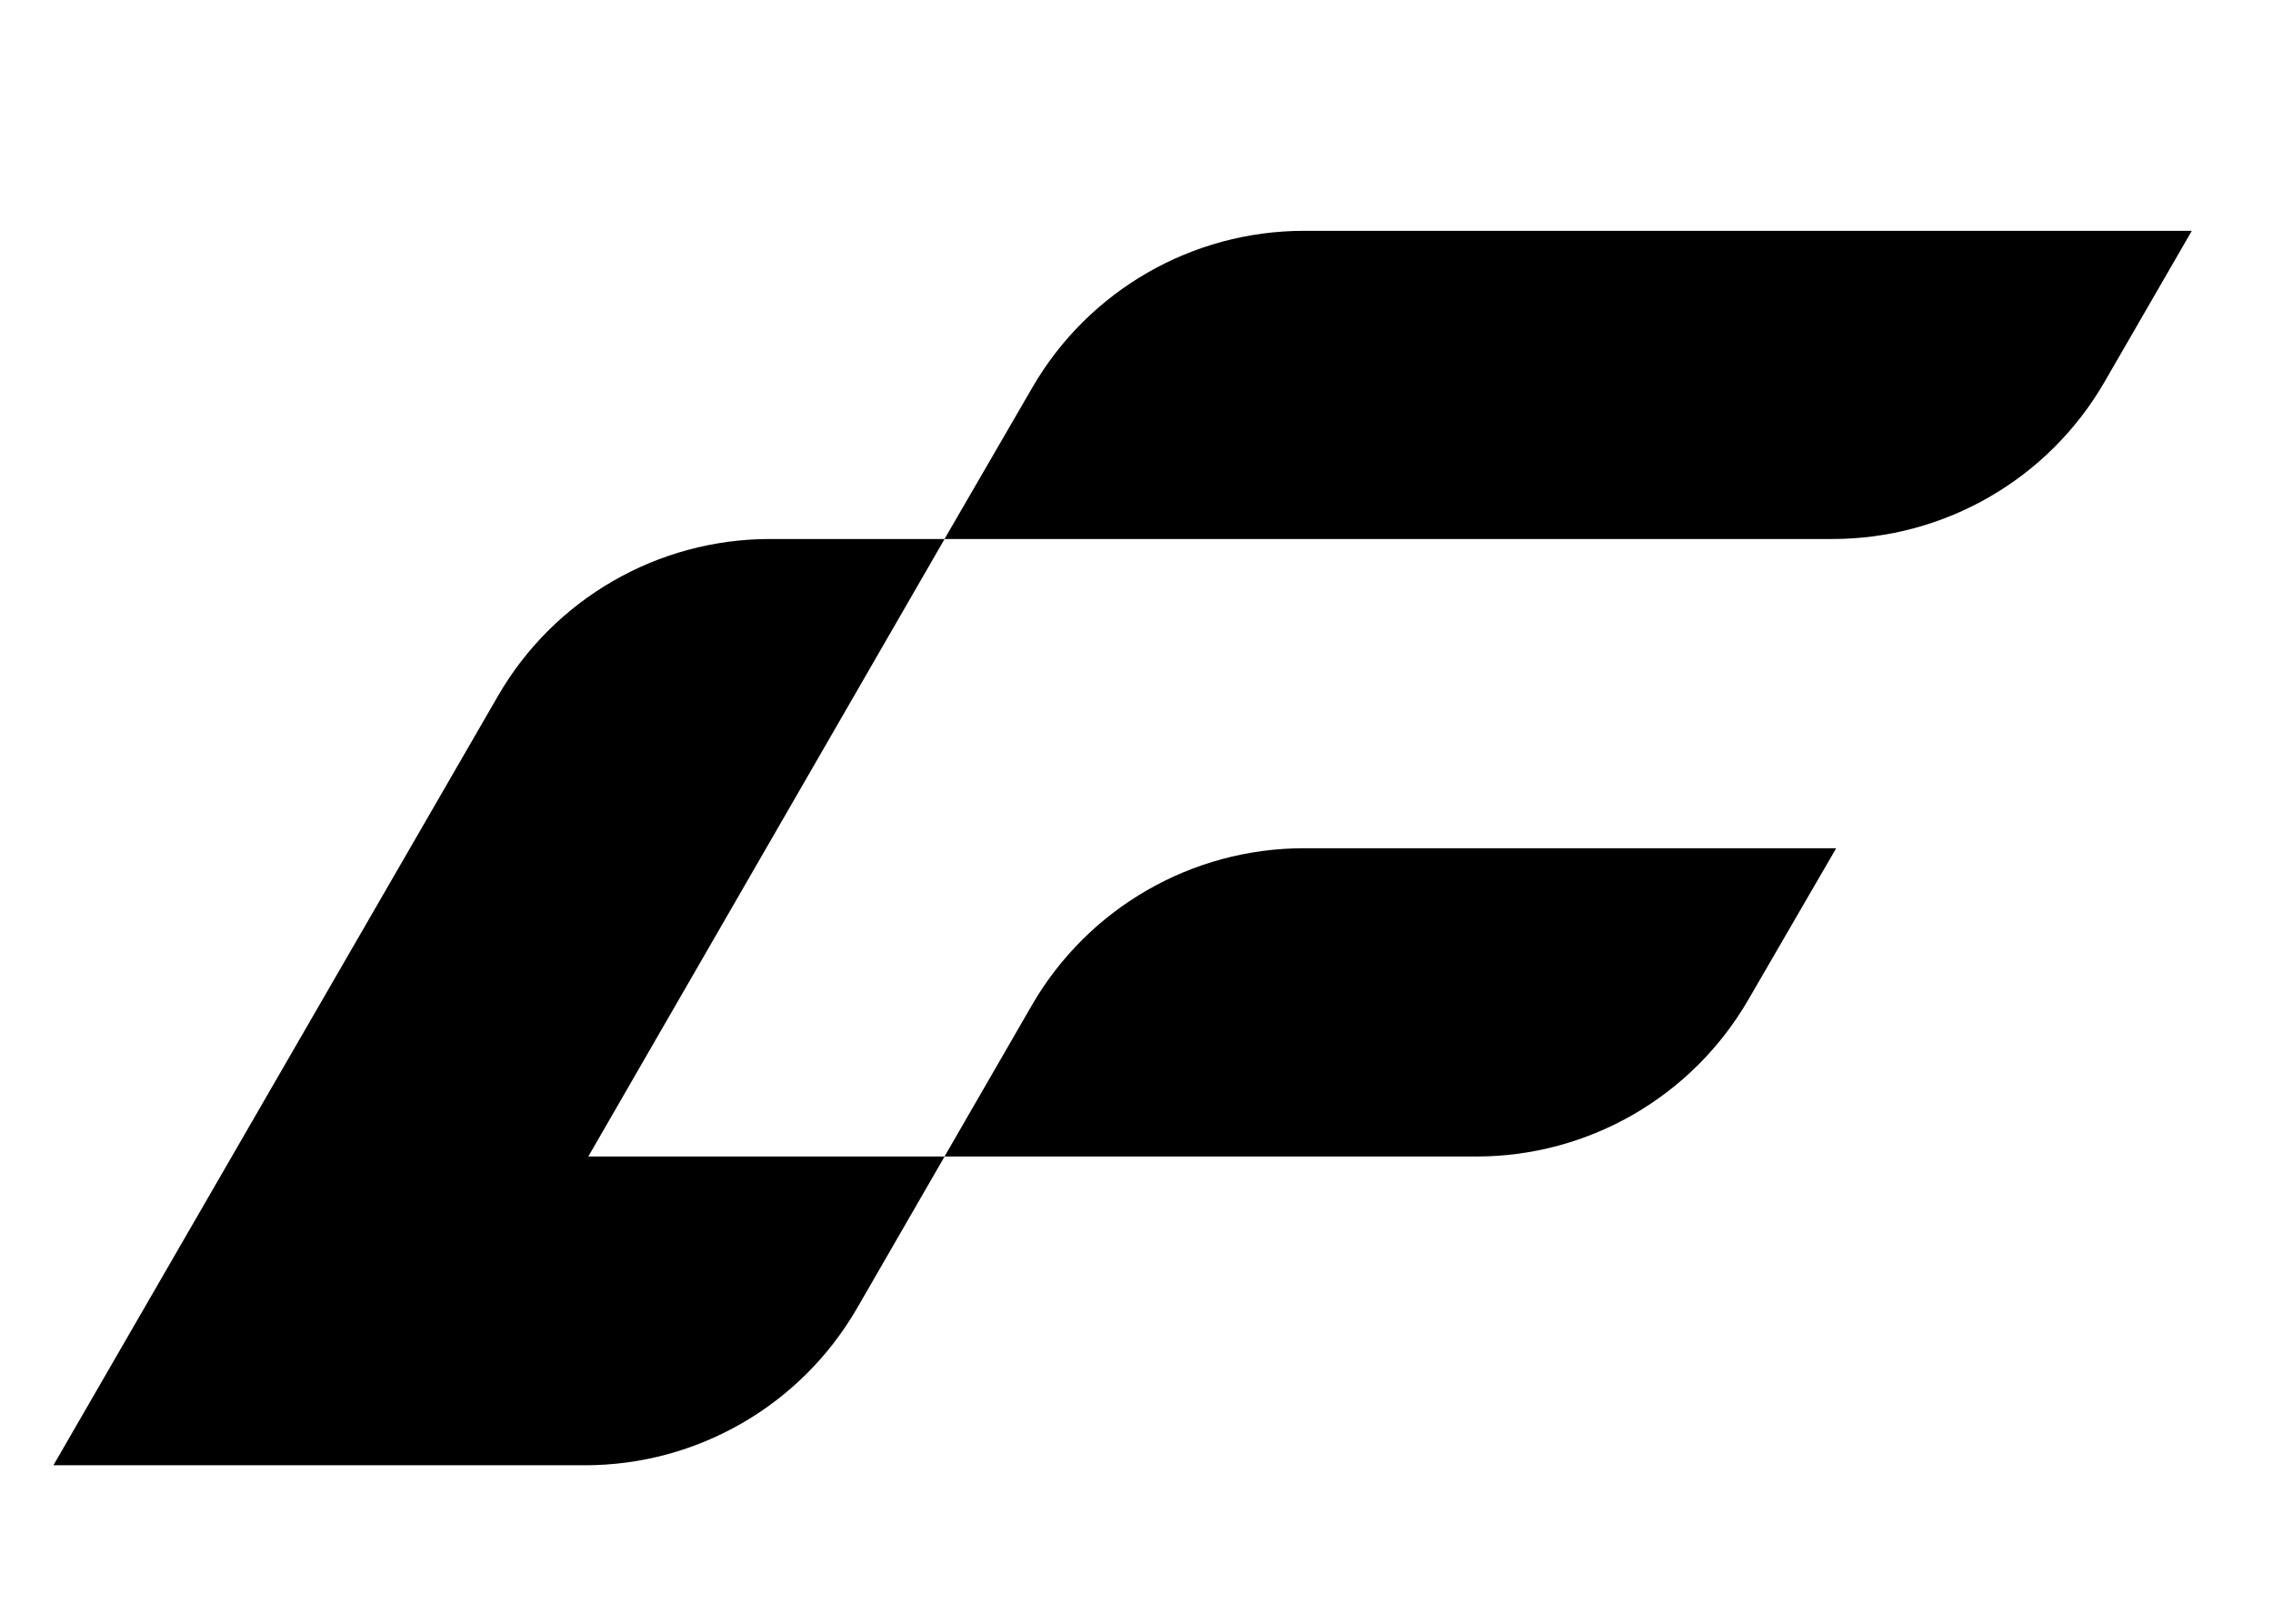
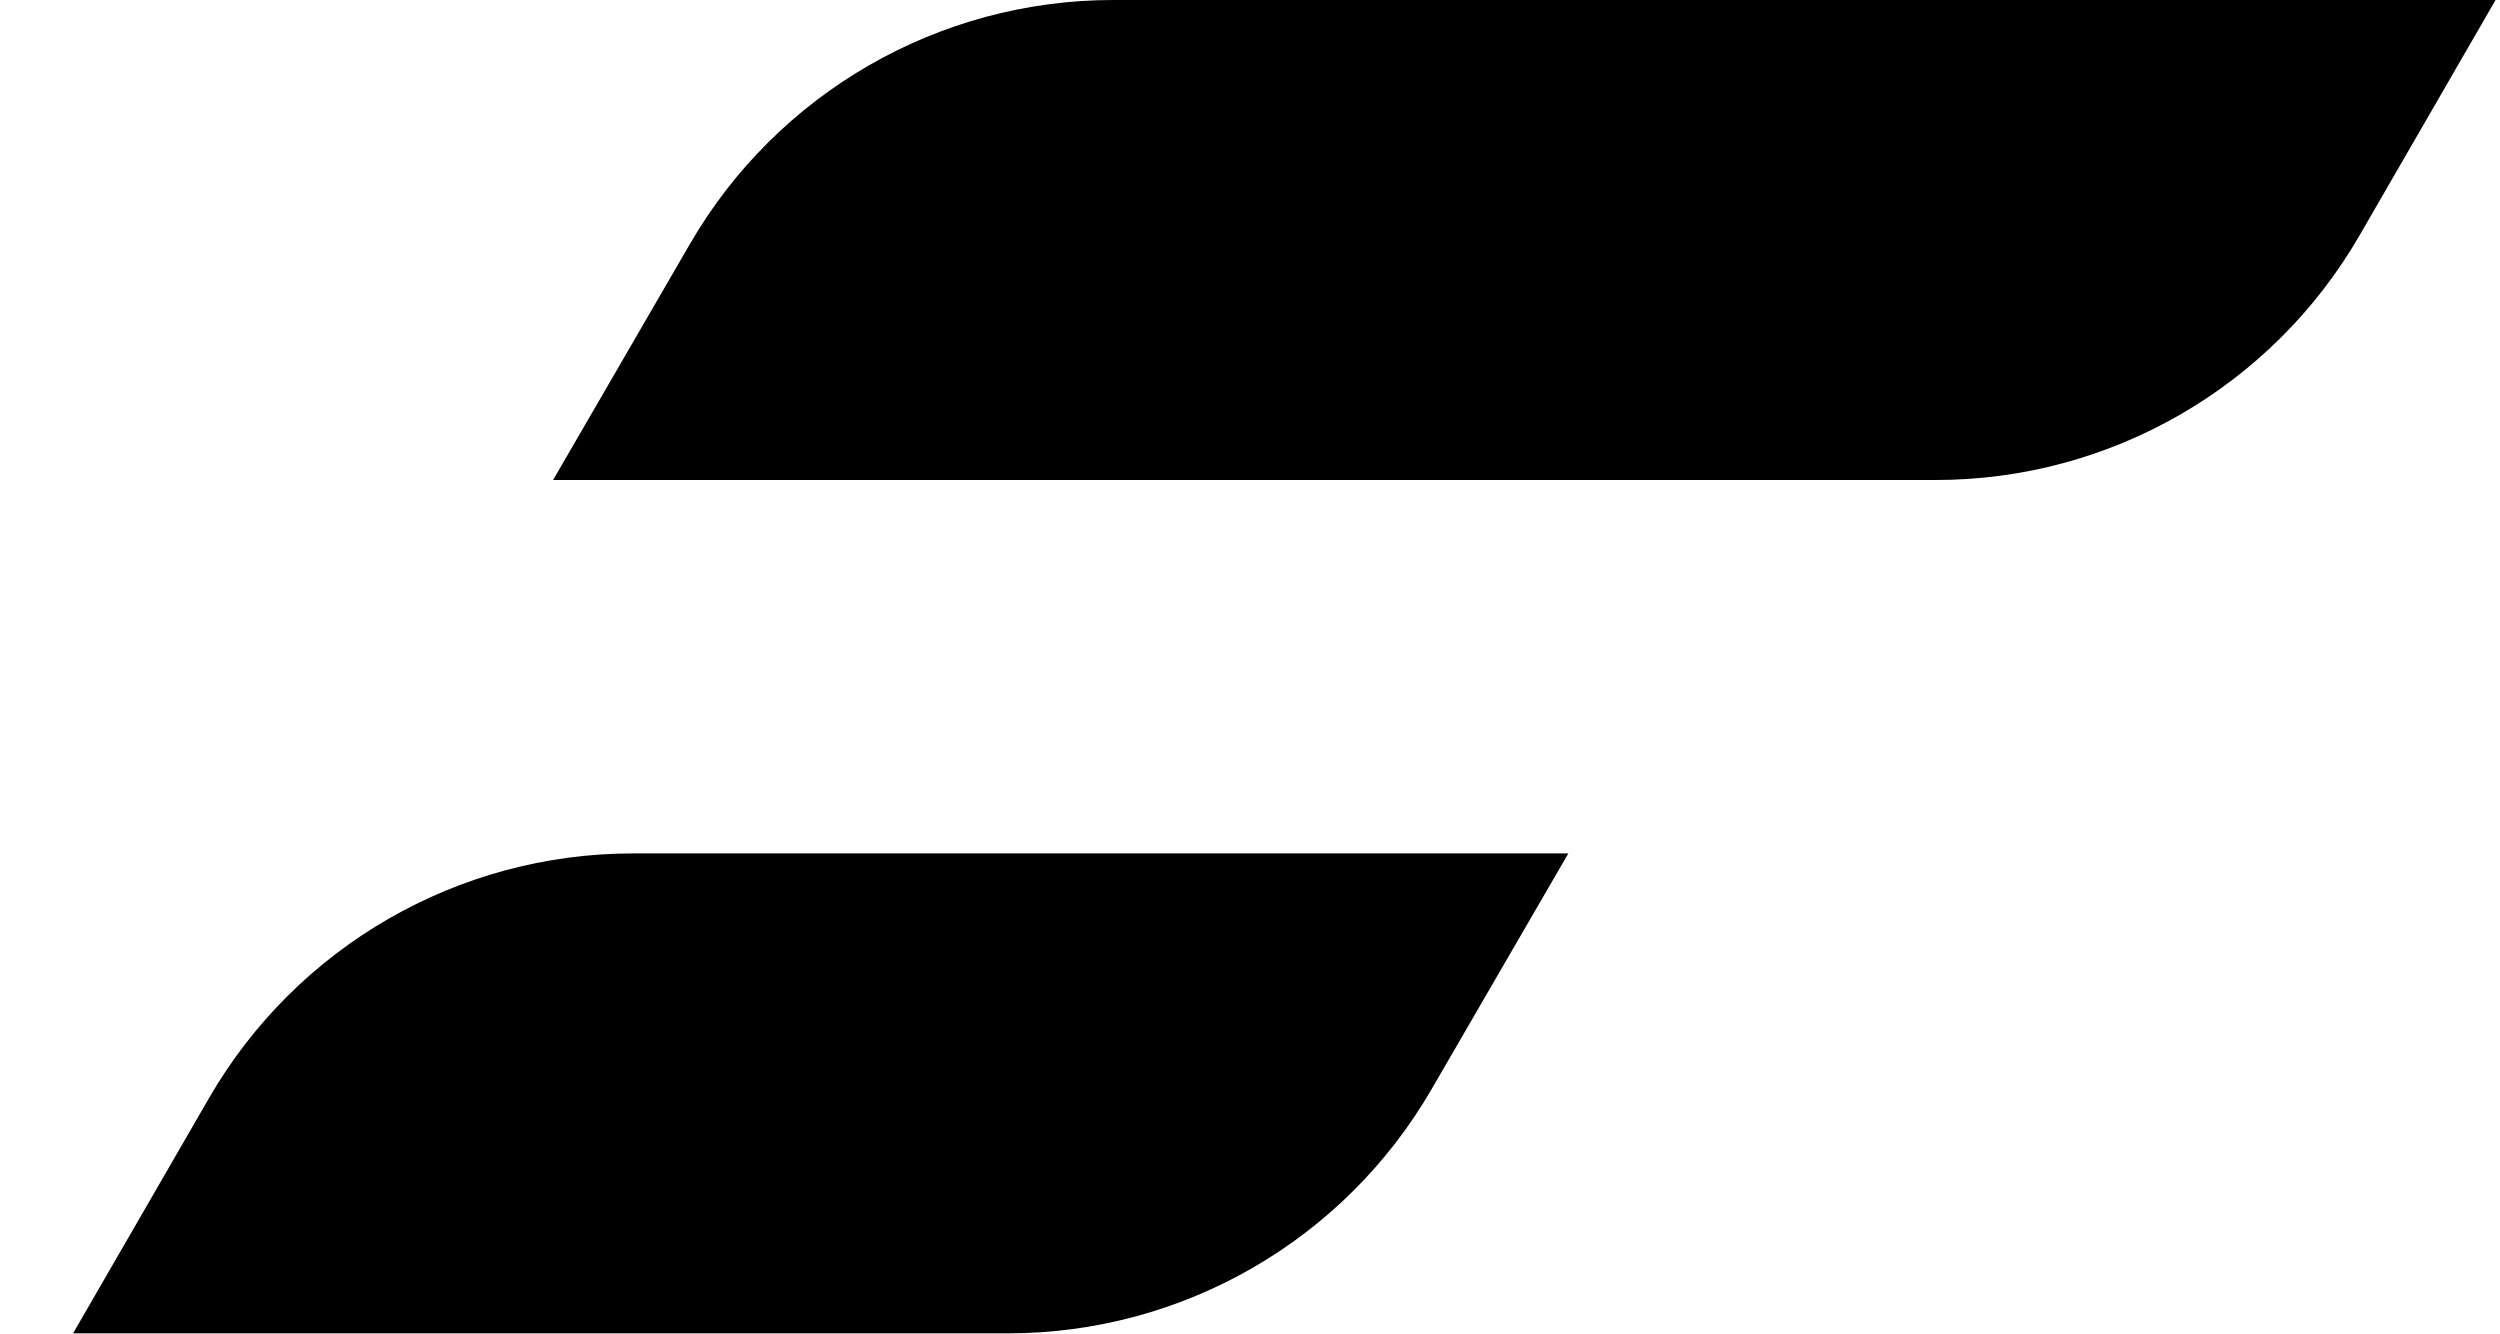
- <svg xmlns="http://www.w3.org/2000/svg" width="28" height="20" viewBox="0 0 28 20" fill="none">
-   <path fill-rule="evenodd" clip-rule="evenodd" d="M12.717 4.773L11.635 6.639H22.573C23.955 6.639 25.232 5.902 25.924 4.705L27 2.843H16.066C14.685 2.843 13.409 3.578 12.717 4.773ZM11.636 6.639H9.485C8.1 6.639 6.821 7.379 6.131 8.578L0.658 18.048H7.206C8.589 18.048 9.867 17.31 10.559 16.111L11.636 14.245H7.247L11.636 6.639ZM11.635 14.245L12.711 12.382C13.403 11.185 14.681 10.448 16.063 10.448H22.619L21.536 12.315C20.844 13.509 19.568 14.245 18.187 14.245H11.635Z" fill="currentColor" />
+ <svg xmlns="http://www.w3.org/2000/svg" width="30" height="16" viewBox="0 0 30 16" fill="none">
+   <path fill-rule="evenodd" clip-rule="evenodd" d="M6.637 5.76L8.279 2.928C9.329 1.115 11.265 0 13.359 0H29.947L28.314 2.826C27.265 4.641 25.327 5.76 23.23 5.76H6.637ZM0.877 16L2.51 13.174C3.56 11.359 5.498 10.241 7.594 10.241H18.82L17.178 13.072C16.128 14.884 14.192 16 12.098 16H0.877Z" fill="currentColor" />
</svg>
